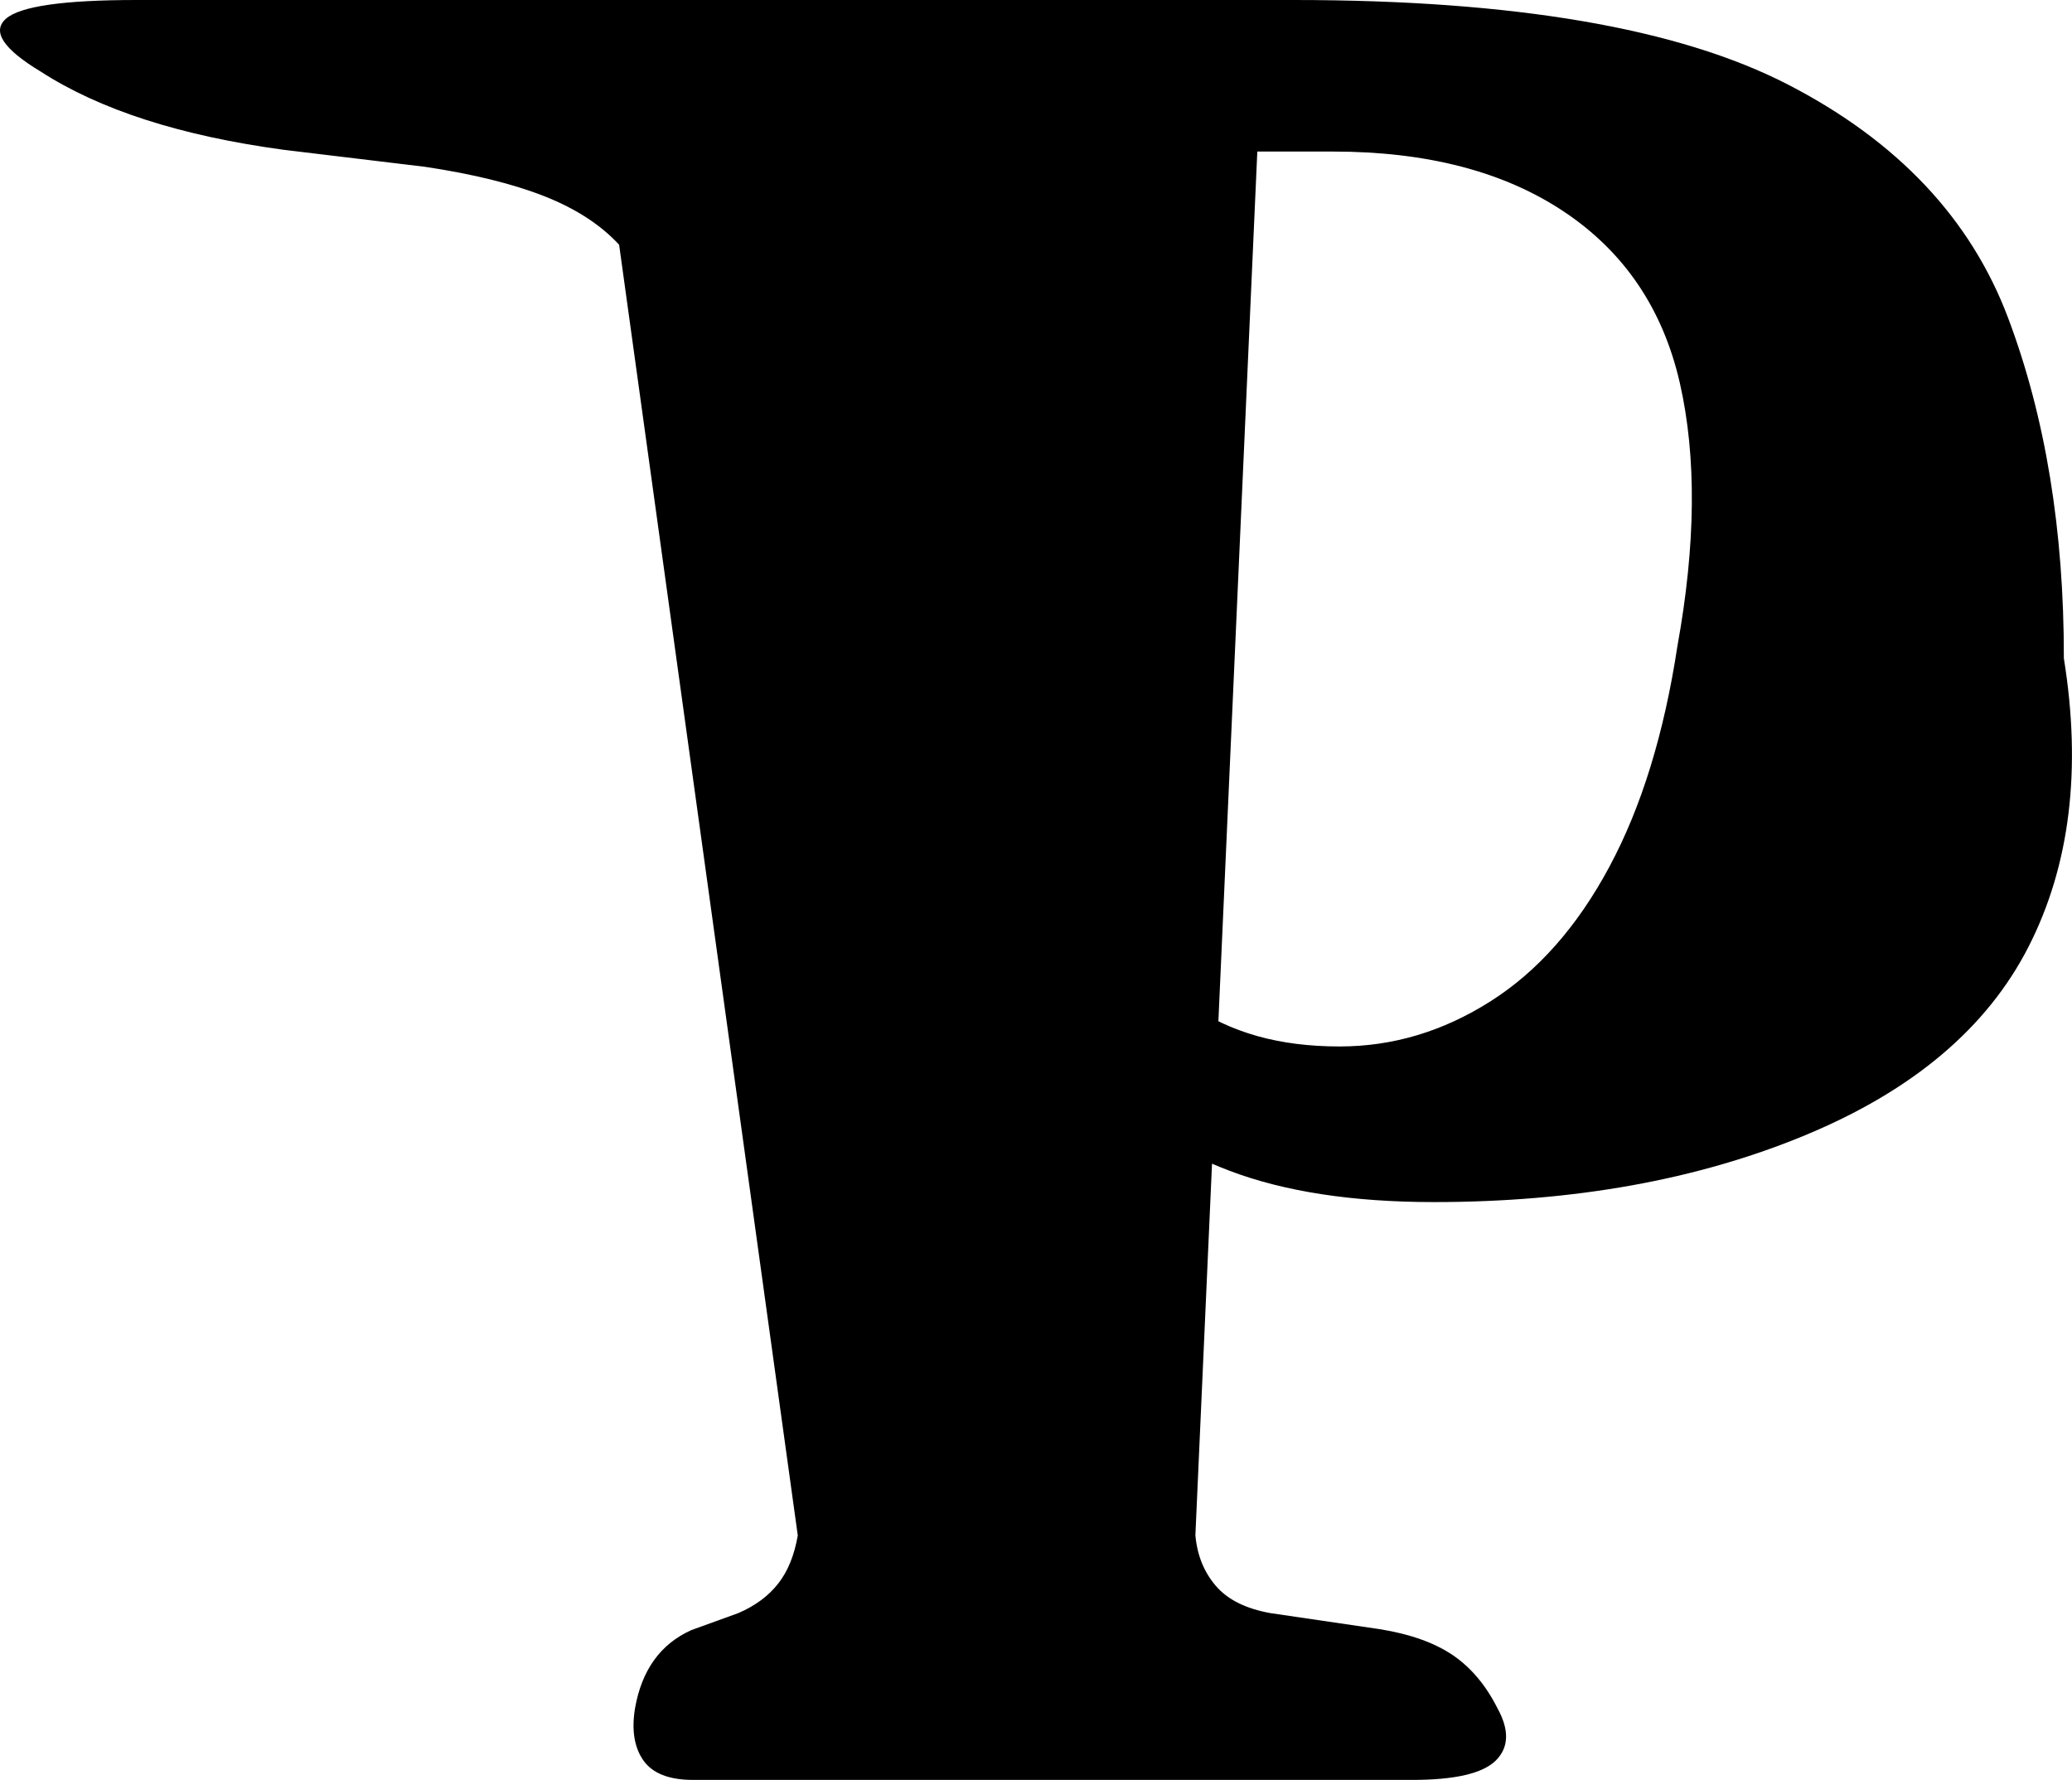
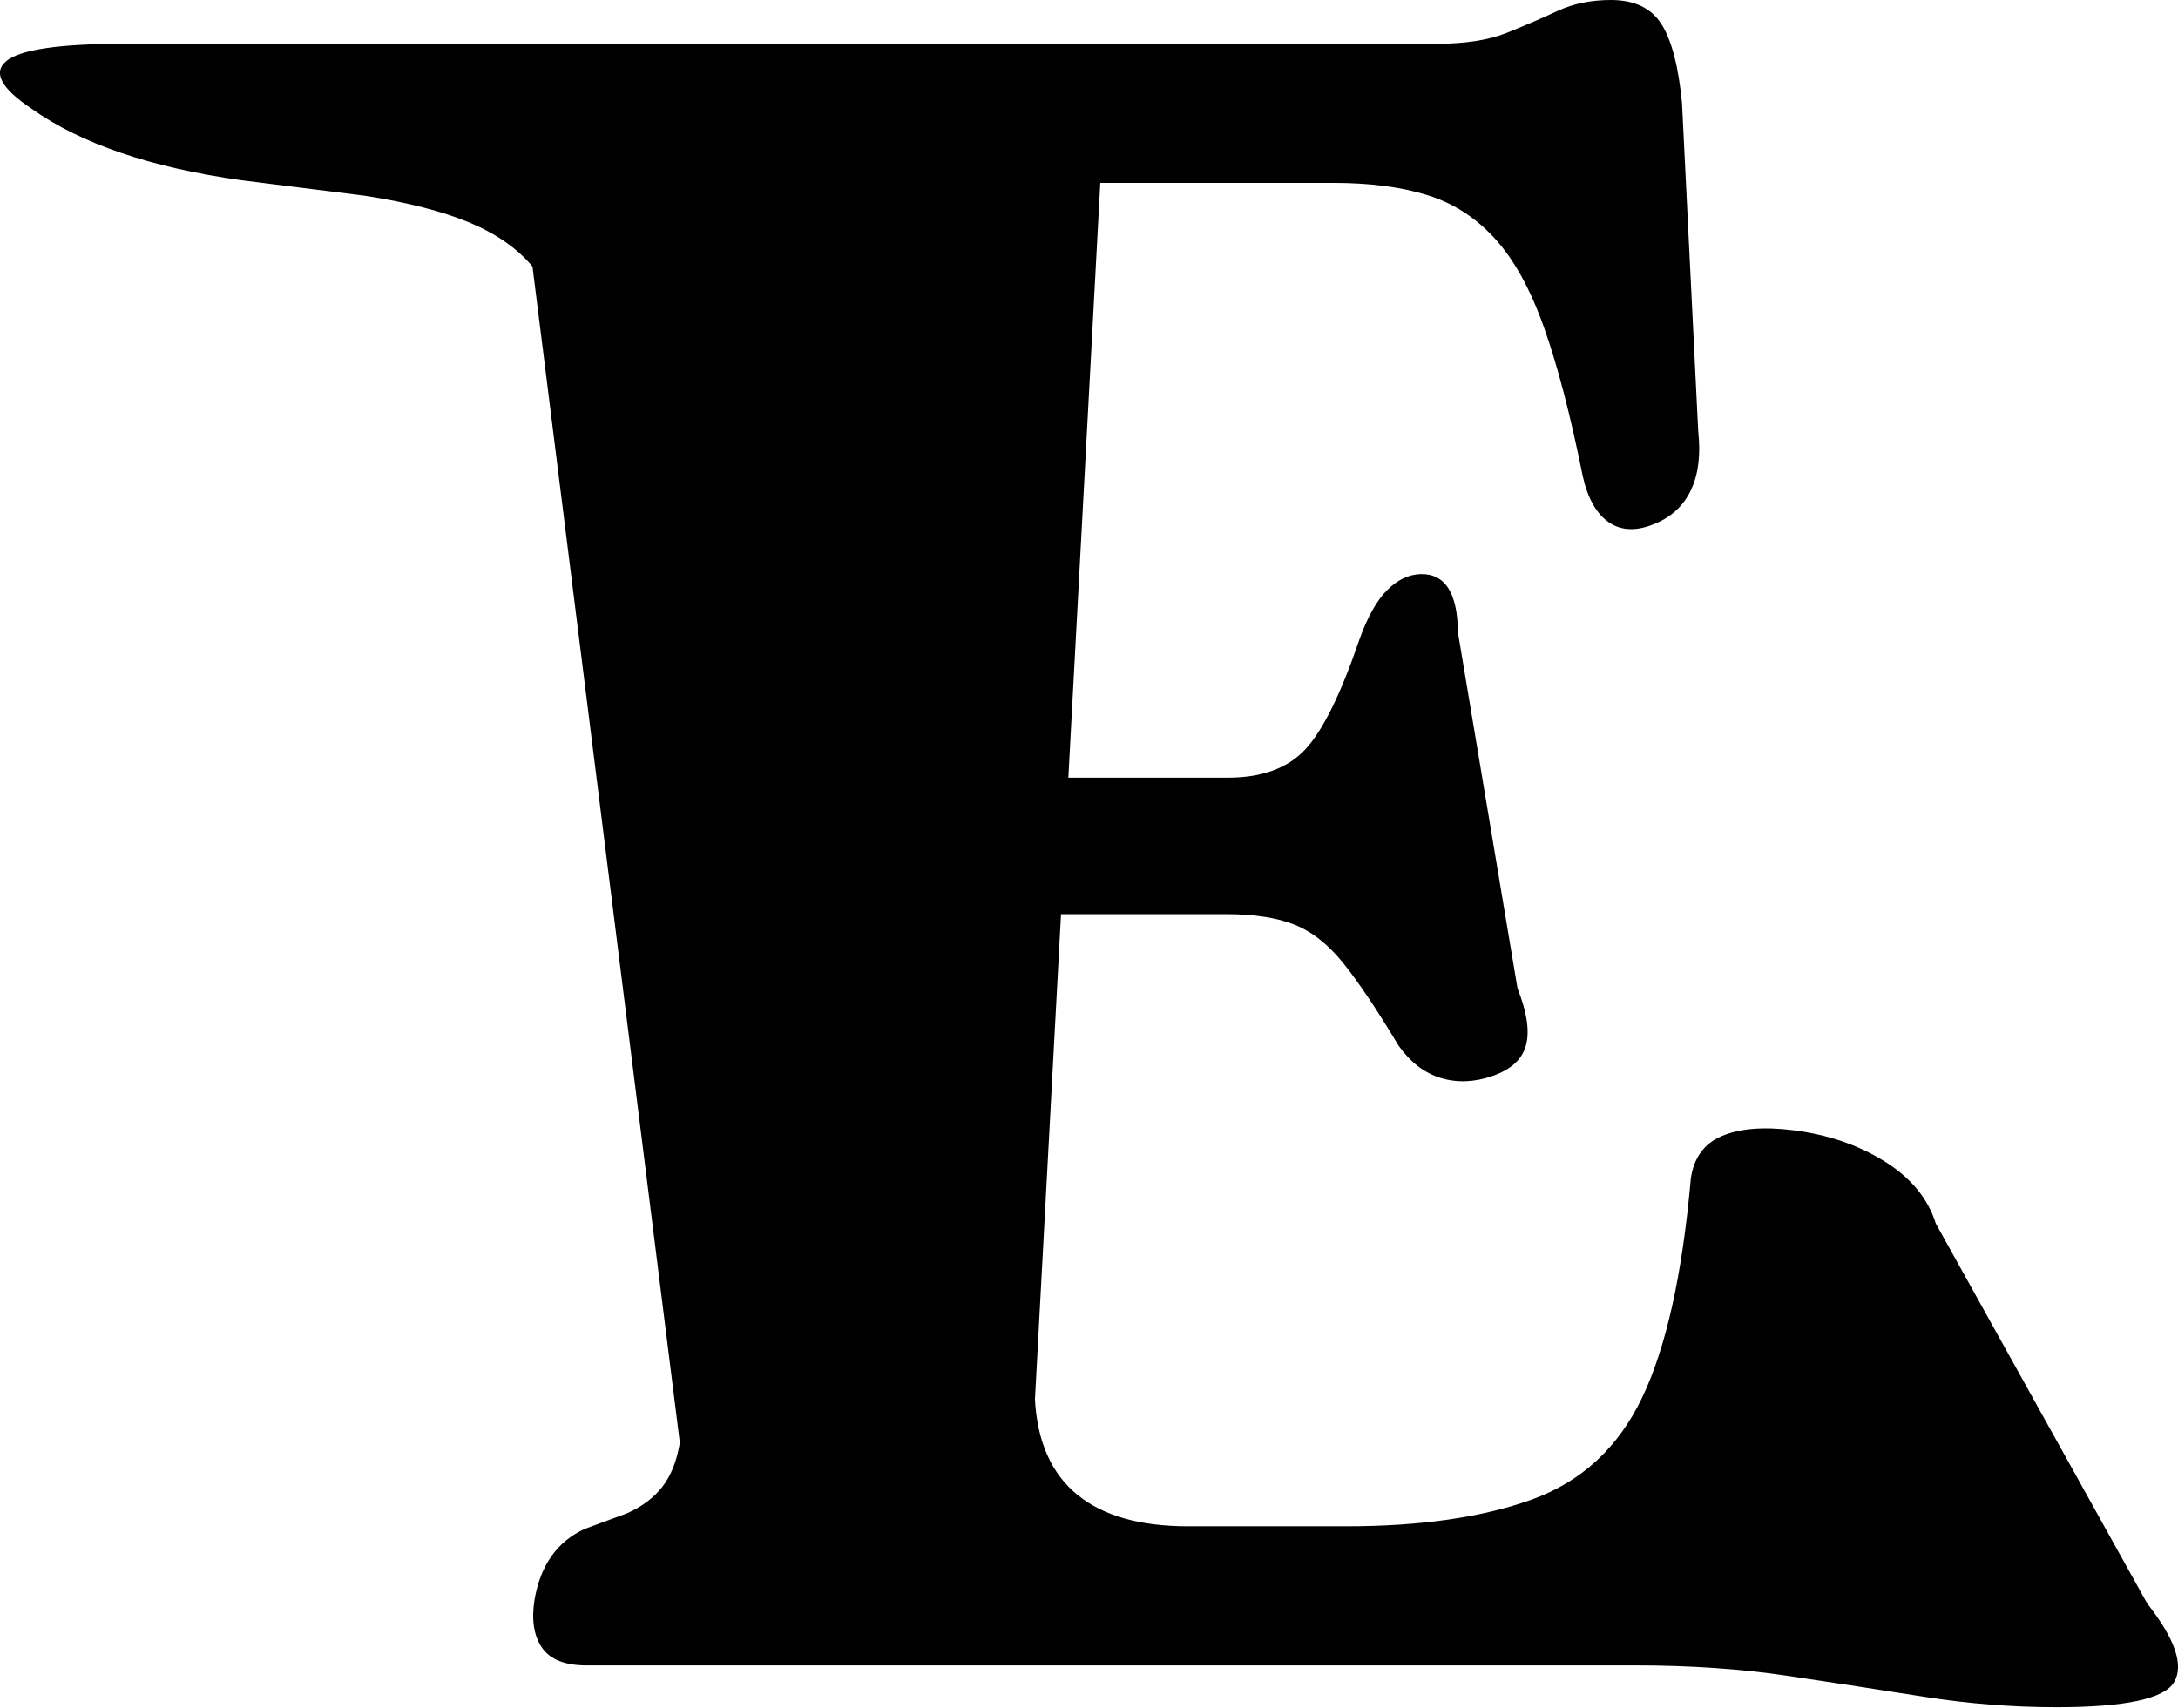
- <svg xmlns="http://www.w3.org/2000/svg" viewBox="-446.9 -1400.0 1629.5 1400.0" role="img" aria-label="Prisme">
-   <path fill="currentColor" d="M1176.2 -882.2Q1197.3 -751.3 1148.5 -655.5Q1099.7 -559.7 972.8 -507.1Q846 -454.5 680.8 -454.5Q585 -454.5 520.1 -479.1Q455.2 -503.8 412.9 -547.9L441.4 -652.9Q464.1 -627 488.4 -610.1Q512.7 -593.3 541.8 -585.1Q570.9 -576.9 606.6 -576.9Q669.3 -576.9 725.1 -612.3Q780.9 -647.6 818.7 -718.1Q856.6 -788.6 872.3 -891.9Q894 -1011.6 874.2 -1098.7Q854.3 -1185.8 783.4 -1233.3Q712.5 -1280.8 601.3 -1280.8H541.9L493.2 -192.4Q495.3 -168.9 509.3 -152.6Q523.2 -136.4 552.2 -131.2L638 -118.6Q673.7 -112.9 695.4 -98.3Q717.1 -83.6 730.8 -56.3Q744.9 -30.7 729.5 -15.3Q714.1 0 663.7 0H98.2Q69.9 0 59.1 -15.3Q48.3 -30.7 52.5 -56.3Q60.4 -101.4 96.7 -117.8L133.7 -131.2Q153.5 -139.7 165 -154.3Q176.5 -168.9 180.5 -192.3L40 -1207.5Q18.2 -1231.1 -18.9 -1245.7Q-56 -1260.3 -112.7 -1268.8L-224 -1282.2Q-345.1 -1298.6 -414.9 -1343.7Q-459 -1370.3 -442.3 -1385.2Q-425.7 -1400 -339.5 -1400H570.6Q830.5 -1400 959.4 -1333.4Q1088.4 -1266.8 1132.4 -1149.8Q1176.4 -1032.9 1176.2 -882.2Z" />
+ <svg xmlns="http://www.w3.org/2000/svg" viewBox="-401.1 -1437.8 1879.9 1473.9" role="img" aria-label="Prisme">
+   <path fill="currentColor" d="M448.4 -766.4H658.7Q702.9 -766.4 725.7 -791Q748.5 -815.7 772.4 -886.1Q782.9 -915.1 796.2 -928.3Q809.4 -941.5 824.6 -942.1Q856.8 -943.3 857.3 -891.7L908.7 -584.6Q921 -553.5 916 -535.3Q911 -517 886.8 -508.8Q863.9 -500.8 842.6 -507.1Q821.4 -513.5 806.1 -535Q778 -581.8 758.4 -606.2Q738.8 -630.6 716 -639.6Q693.2 -648.6 657.3 -648.6H433.5ZM-373.5 -1343.7Q-413.5 -1370.3 -395.6 -1385.1Q-377.6 -1400 -293.8 -1400H838.4Q876.1 -1400 899.6 -1409.5Q923.1 -1419 943.4 -1428.4Q963.7 -1437.8 989.3 -1437.8Q1019.8 -1437.8 1033 -1416.9Q1046.2 -1396 1050.7 -1348.7L1064.7 -1065.4Q1068 -1035.2 1058.6 -1015.1Q1049.3 -995 1028.2 -986Q1004.2 -975.6 987.8 -986.7Q971.5 -997.7 965 -1026.8Q949.1 -1105.9 931.4 -1155.6Q913.7 -1205.3 888.7 -1232.4Q863.8 -1259.4 830.1 -1269.6Q796.4 -1279.9 749.9 -1279.9H548.6L492.2 -229.5Q495.3 -174.7 528.7 -147.4Q562 -120.1 624.3 -120.1H760.5Q857.1 -120.1 921.1 -143.2Q985.2 -166.3 1016.2 -231Q1047.3 -295.8 1058.3 -420.2Q1062.1 -447.2 1085 -457Q1108 -466.8 1146.2 -462.1Q1191 -456.6 1225.3 -435.3Q1259.6 -414 1269.8 -381.4L1452.2 -53.5Q1488.1 -7.8 1475.6 14.2Q1463.2 36.1 1373.9 36.1Q1316.8 36.1 1259.6 27.1Q1202.3 18 1141.8 9Q1081.3 0 1010.5 0H105Q77.3 0 66.7 -15.3Q56.2 -30.7 60.2 -56.3Q67.8 -101.4 103.5 -117.8L139.8 -131.2Q159.3 -139.7 170.6 -154.2Q181.9 -168.8 185.7 -192.3L58.5 -1207.7Q38.9 -1231.2 3.8 -1245.8Q-31.3 -1260.3 -86 -1268.8L-192.9 -1282.2Q-309.8 -1298.6 -373.5 -1343.7Z" />
</svg>
